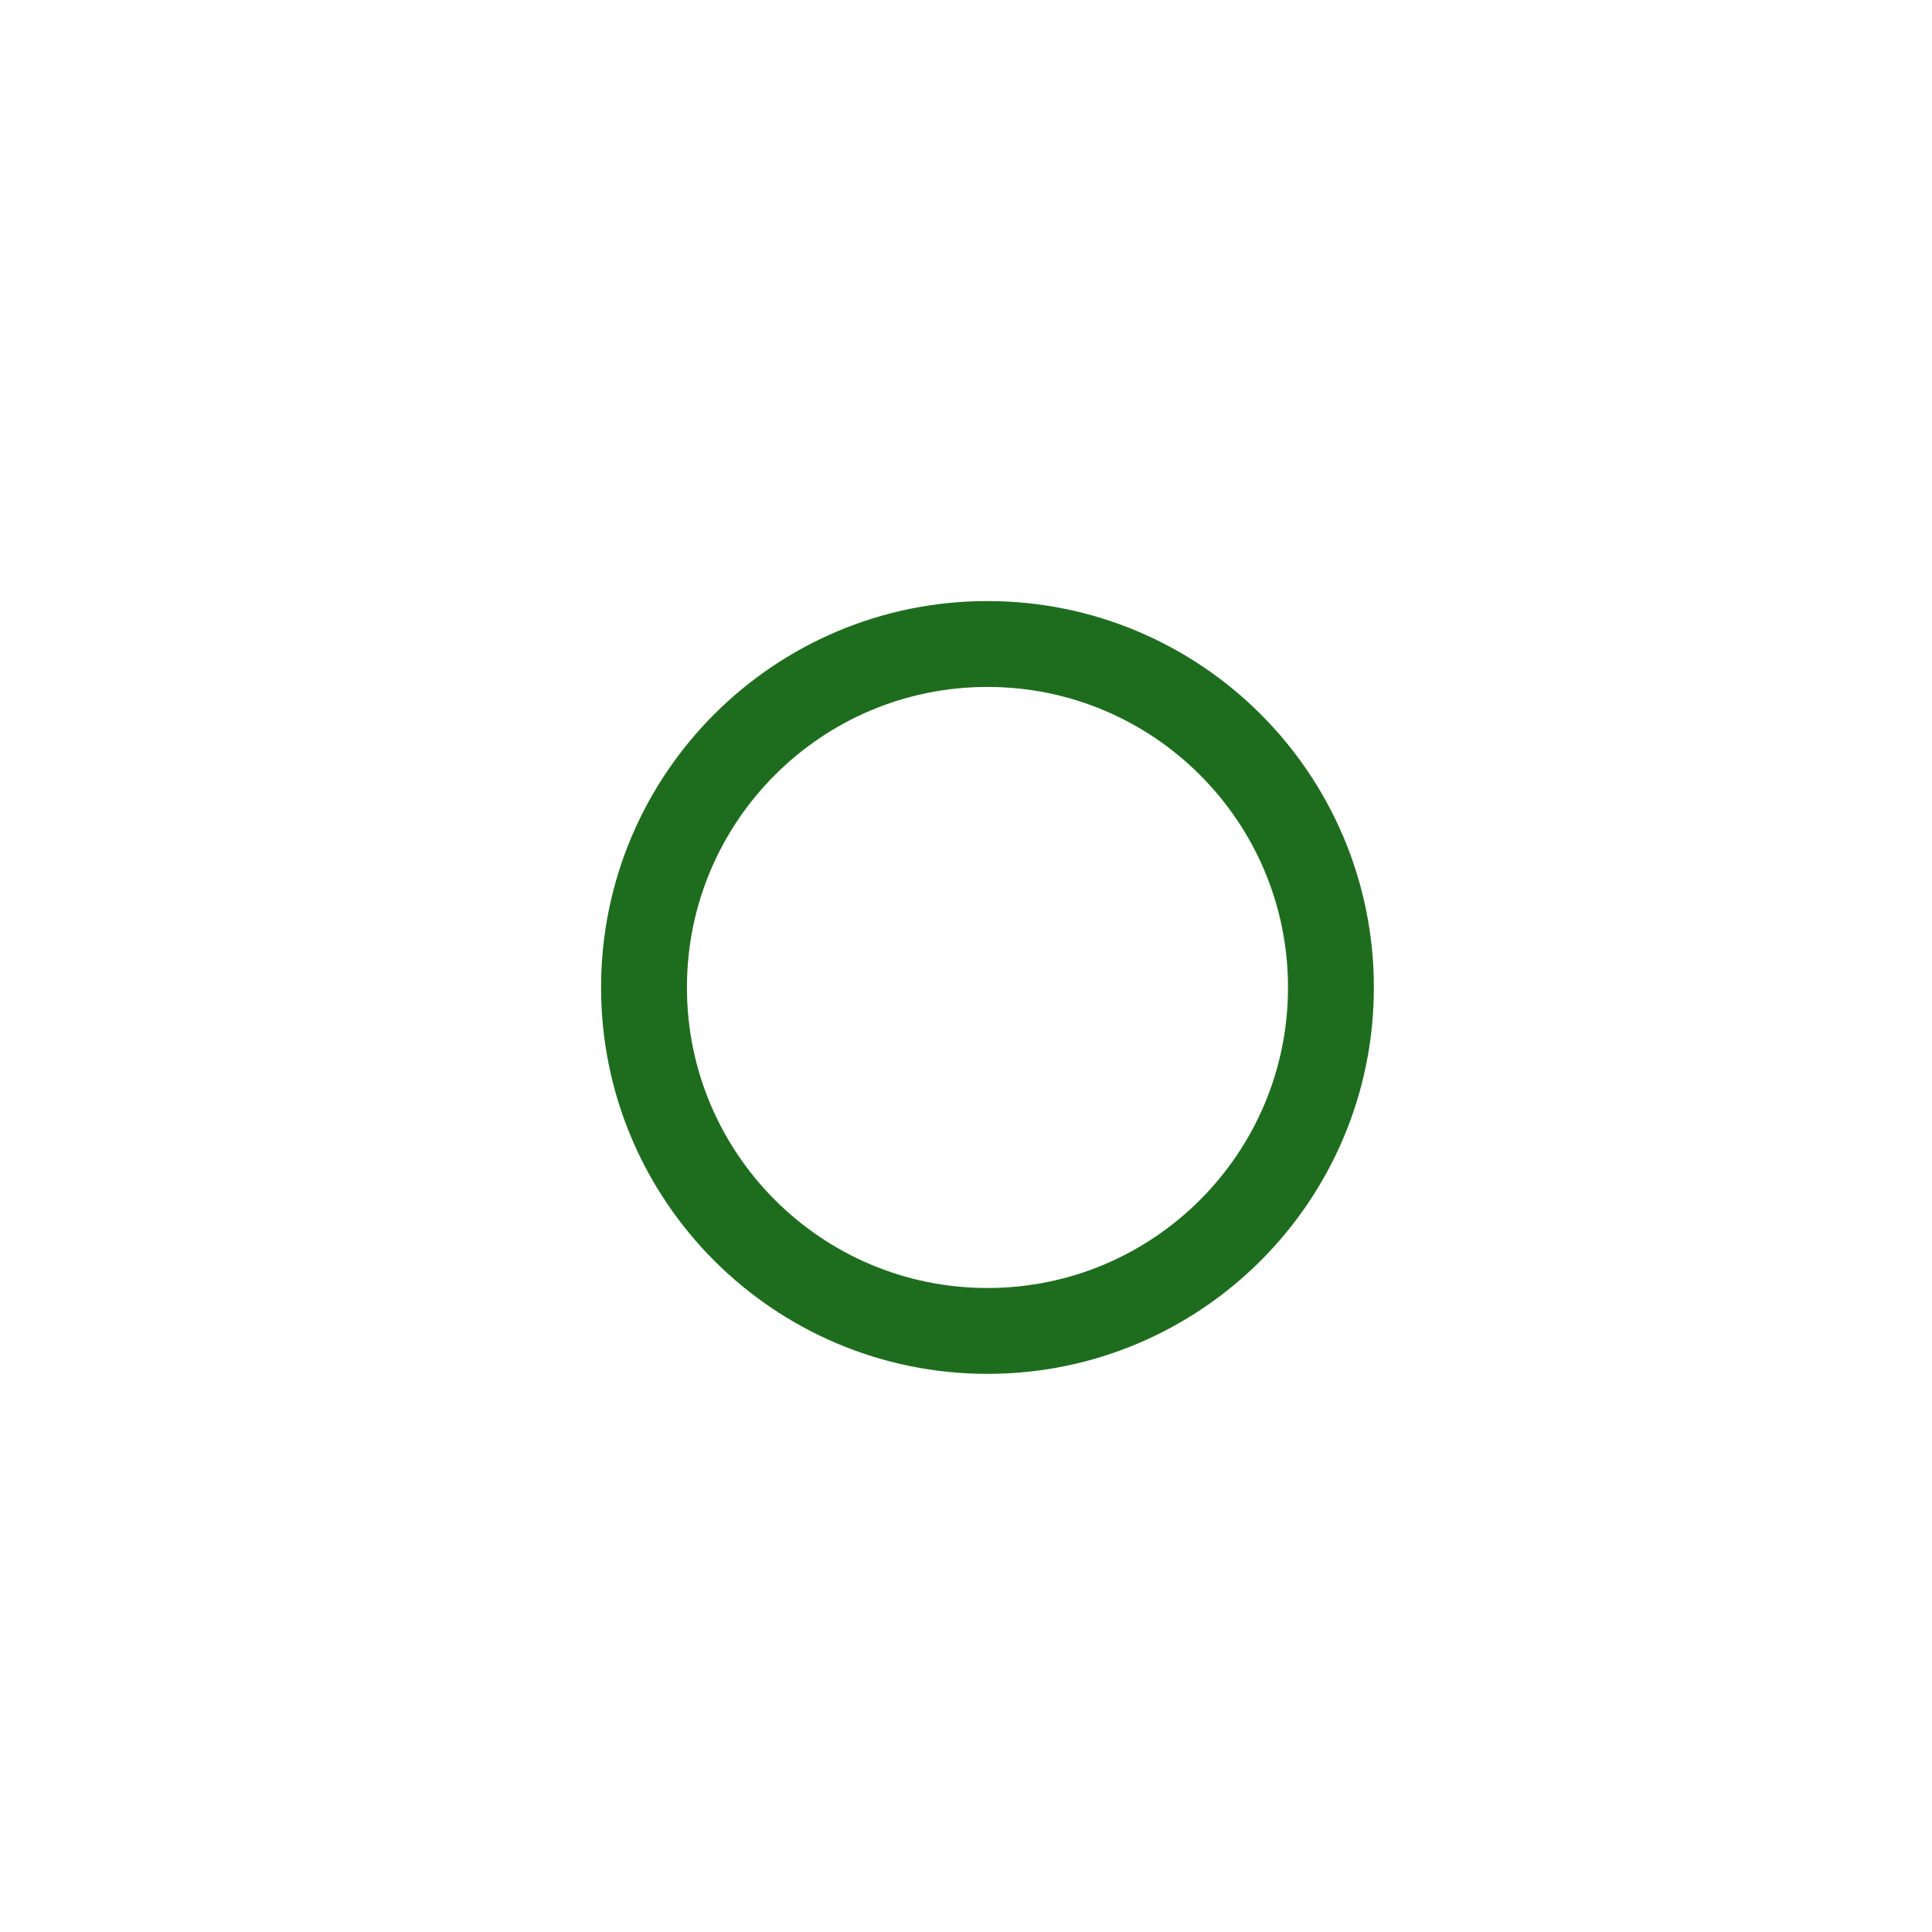
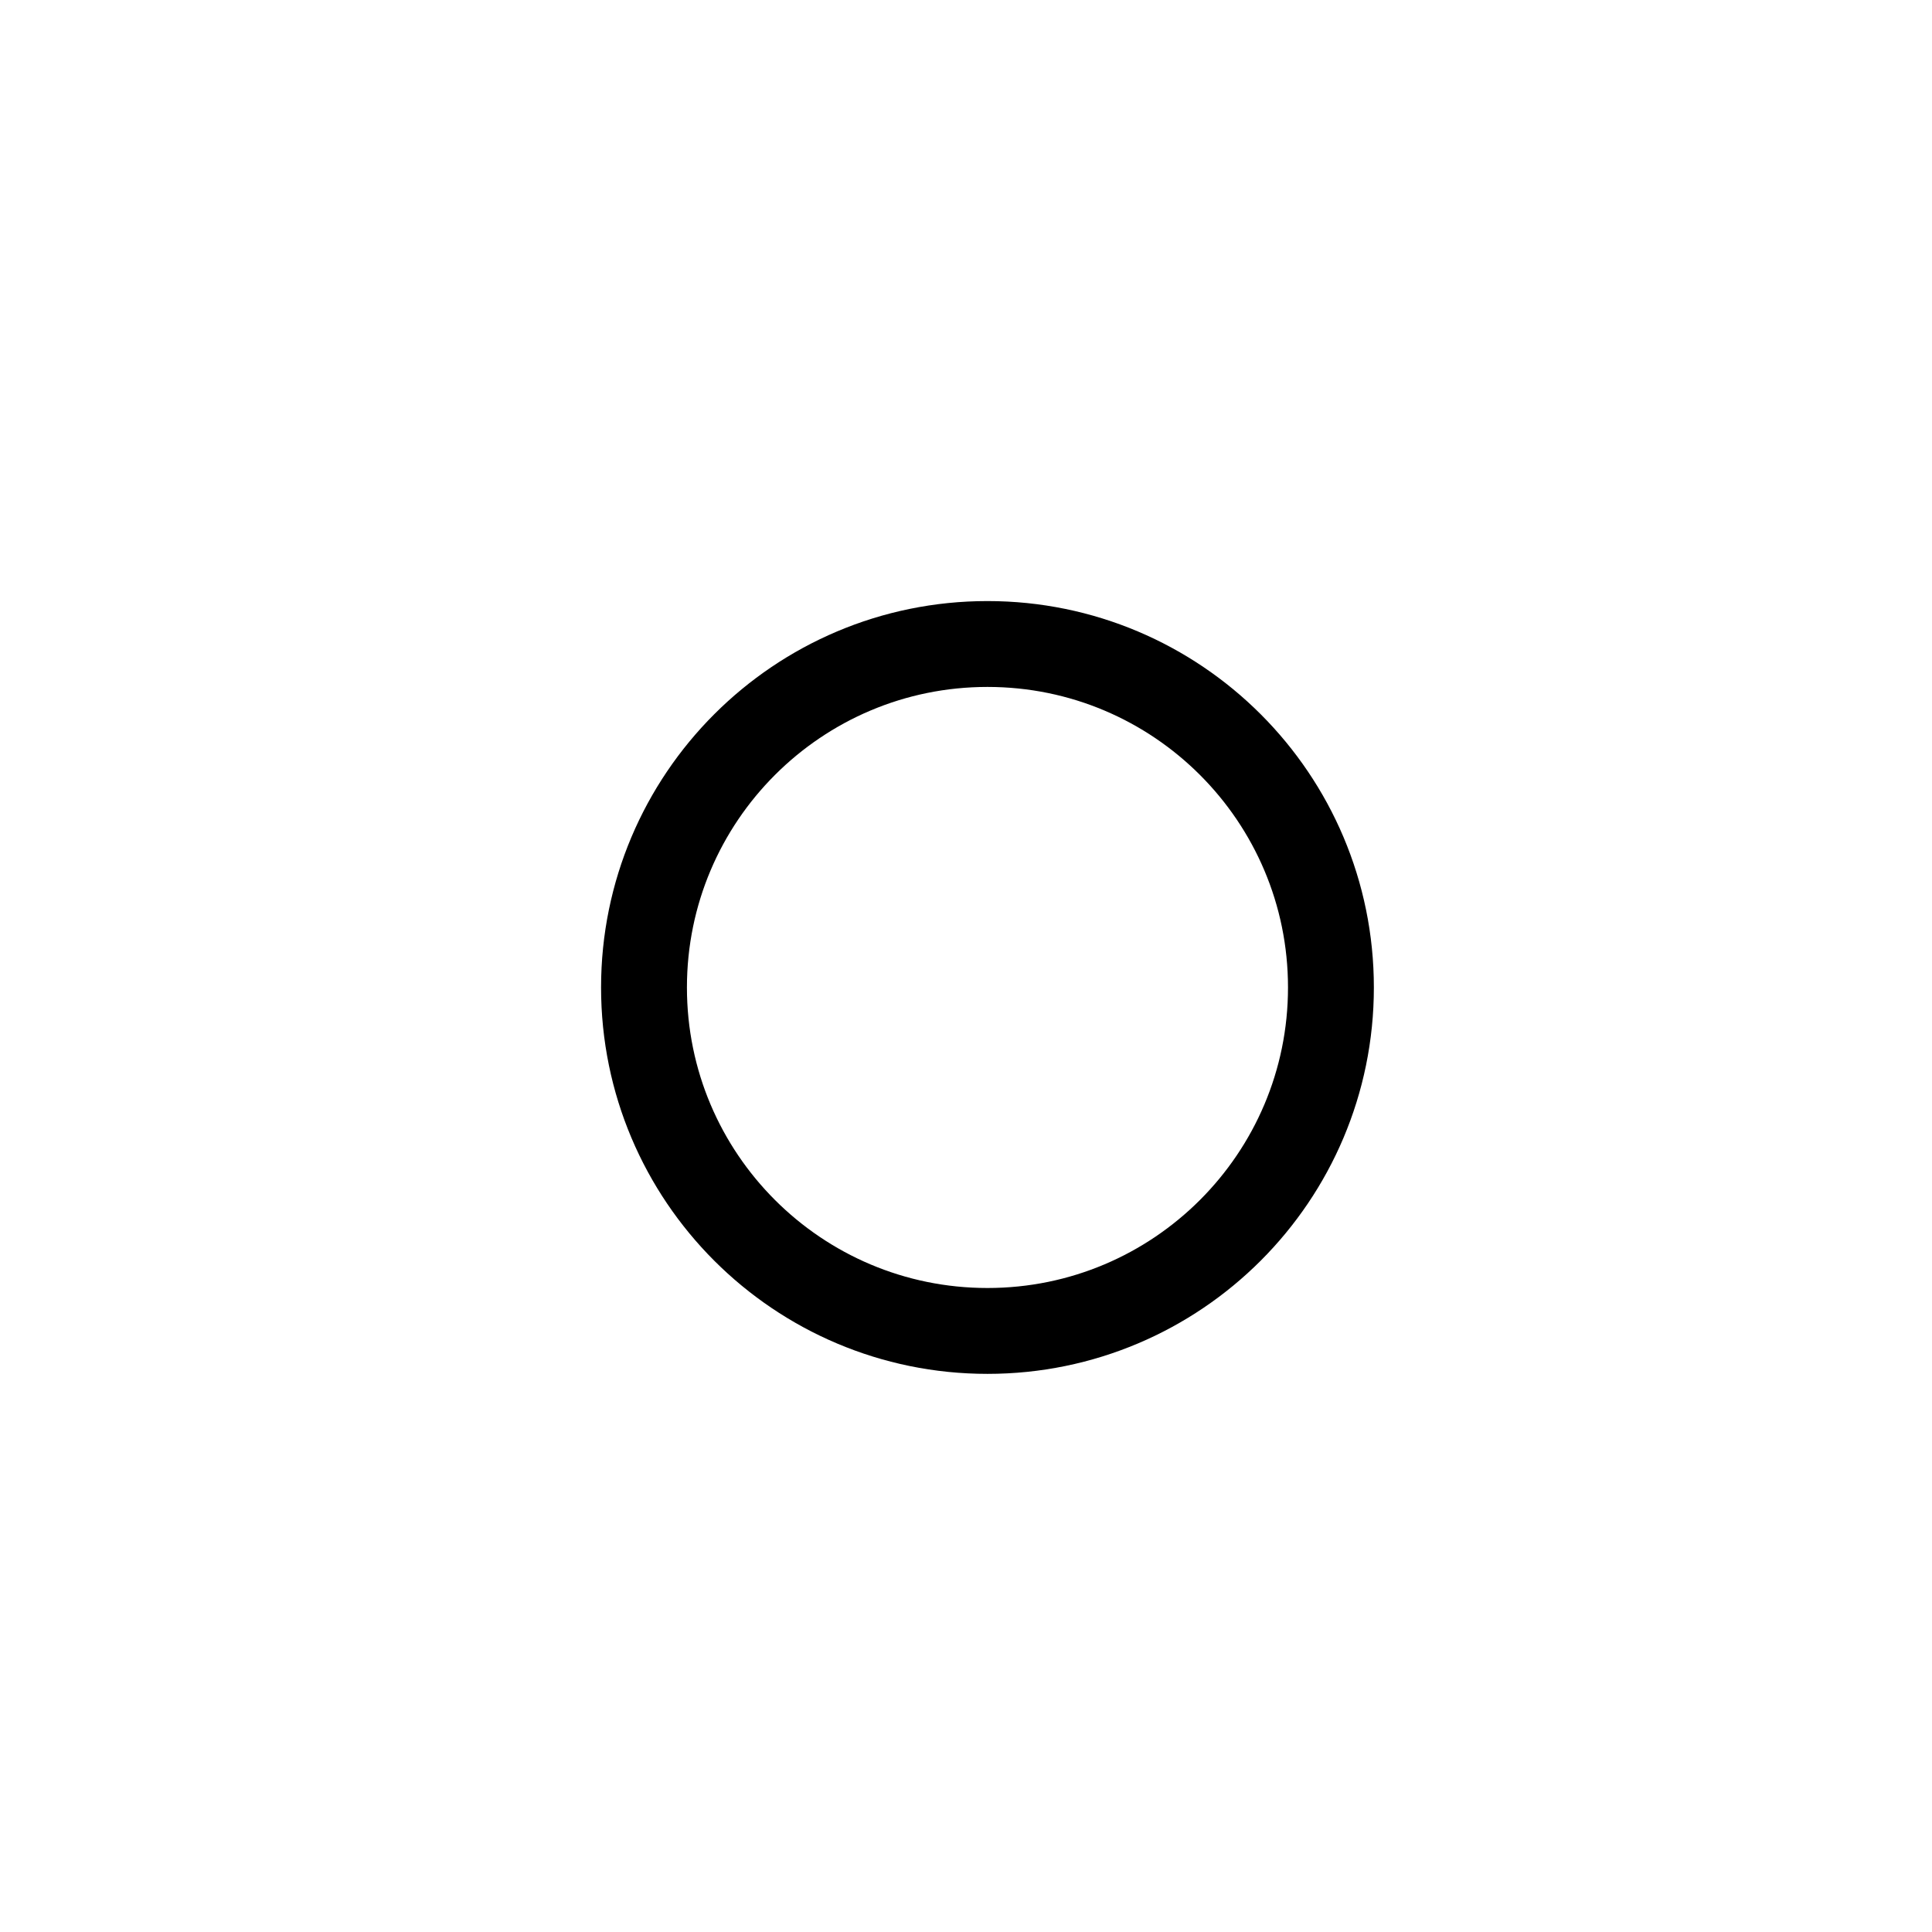
- <svg xmlns="http://www.w3.org/2000/svg" width="90" height="90" viewBox="0 0 45 45" stroke="#1e6d1e">
+ <svg xmlns="http://www.w3.org/2000/svg" width="120" height="120" viewBox="0 0 45 45" stroke="#000000">
  <g fill="none" fill-rule="evenodd" transform="translate(1 1)" stroke-width="2">
    <circle cx="22" cy="22" r="6" stroke-opacity="0">
      <animate attributeName="r" begin="1.5s" dur="3s" values="6;22" calcMode="linear" repeatCount="indefinite" />
      <animate attributeName="stroke-opacity" begin="1.5s" dur="3s" values="1;0" calcMode="linear" repeatCount="indefinite" />
      <animate attributeName="stroke-width" begin="1.5s" dur="3s" values="2;0" calcMode="linear" repeatCount="indefinite" />
    </circle>
    <circle cx="22" cy="22" r="6" stroke-opacity="0">
      <animate attributeName="r" begin="3s" dur="3s" values="6;22" calcMode="linear" repeatCount="indefinite" />
      <animate attributeName="stroke-opacity" begin="3s" dur="3s" values="1;0" calcMode="linear" repeatCount="indefinite" />
      <animate attributeName="stroke-width" begin="3s" dur="3s" values="2;0" calcMode="linear" repeatCount="indefinite" />
    </circle>
    <circle cx="22" cy="22" r="8">
      <animate attributeName="r" begin="0s" dur="1.5s" values="6;1;2;3;4;5;6" calcMode="linear" repeatCount="indefinite" />
    </circle>
  </g>
</svg>
